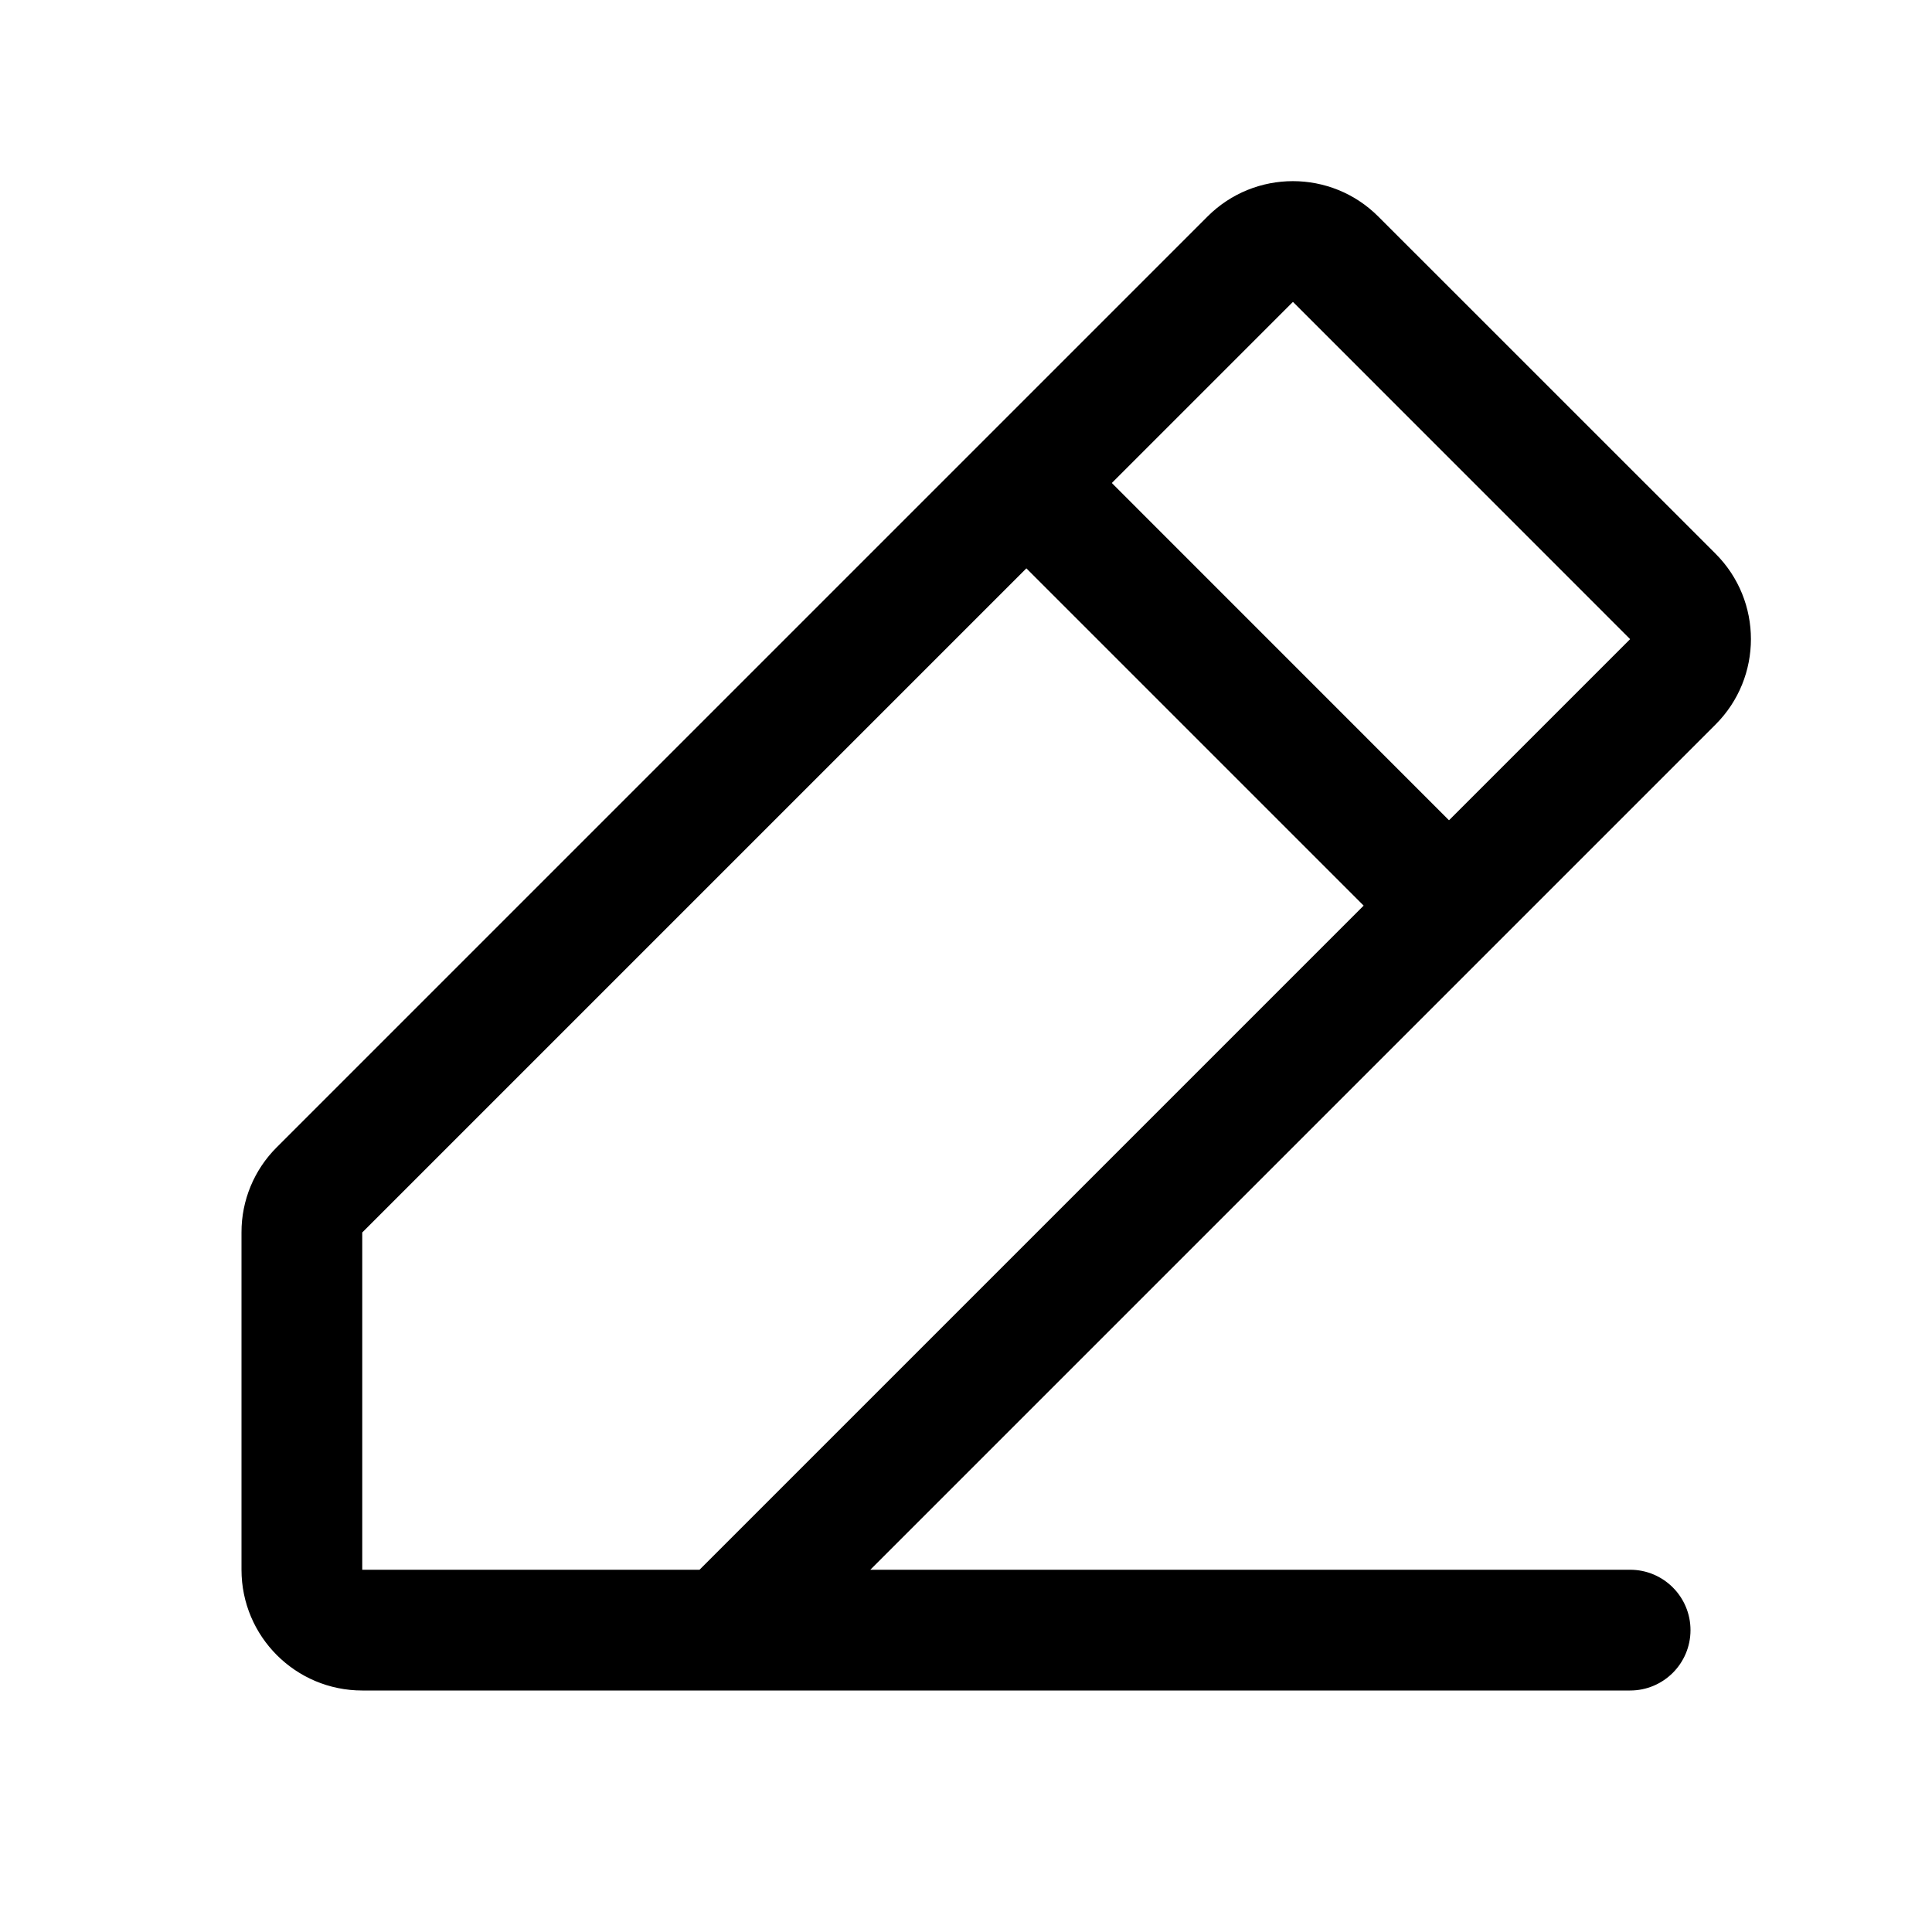
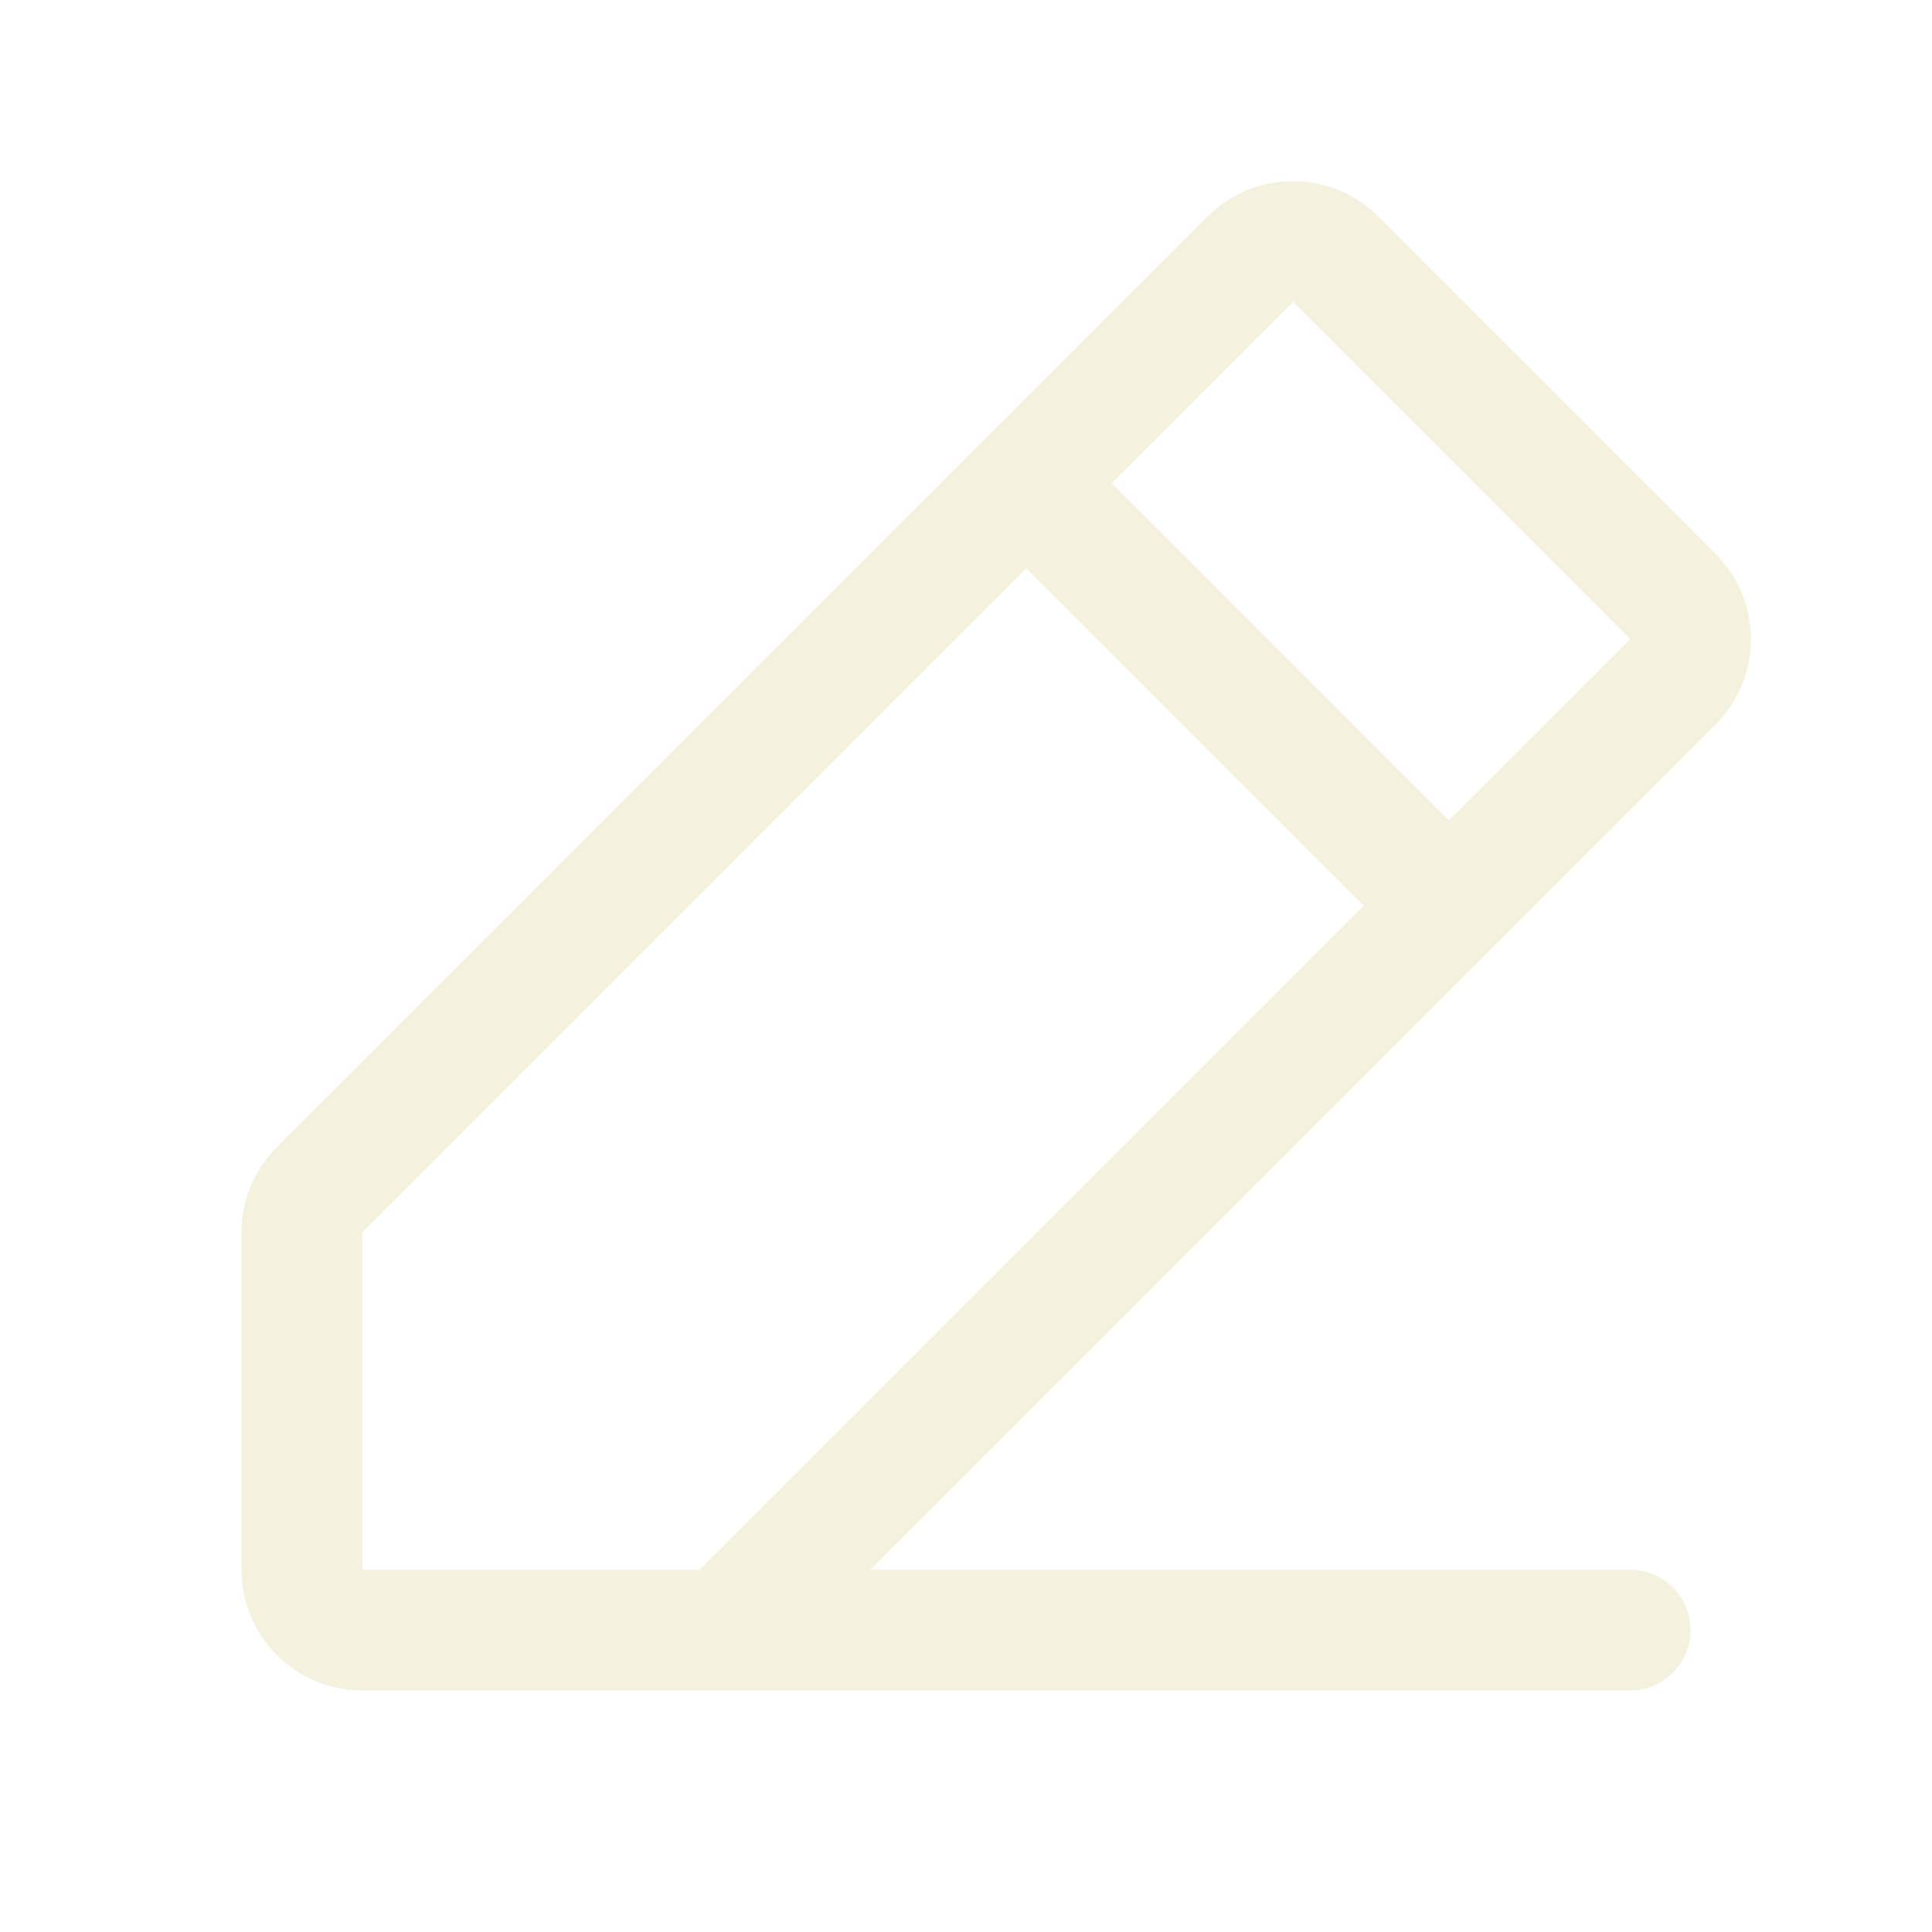
- <svg xmlns="http://www.w3.org/2000/svg" width="32" height="32" fill="#000000" viewBox="0 0 256 256">
+ <svg xmlns="http://www.w3.org/2000/svg" width="32" height="32" fill="#f4f2de" viewBox="0 0 256 256">
  <path d="M227.32,73.37,182.63,28.69a16,16,0,0,0-22.63,0L36.69,152A15.86,15.86,0,0,0,32,163.31V208a16,16,0,0,0,16,16H216a8,8,0,0,0,0-16H115.32l112-112A16,16,0,0,0,227.32,73.37ZM92.69,208H48V163.31l88-88L180.69,120ZM192,108.69,147.32,64l24-24L216,84.69Z" />
</svg>
